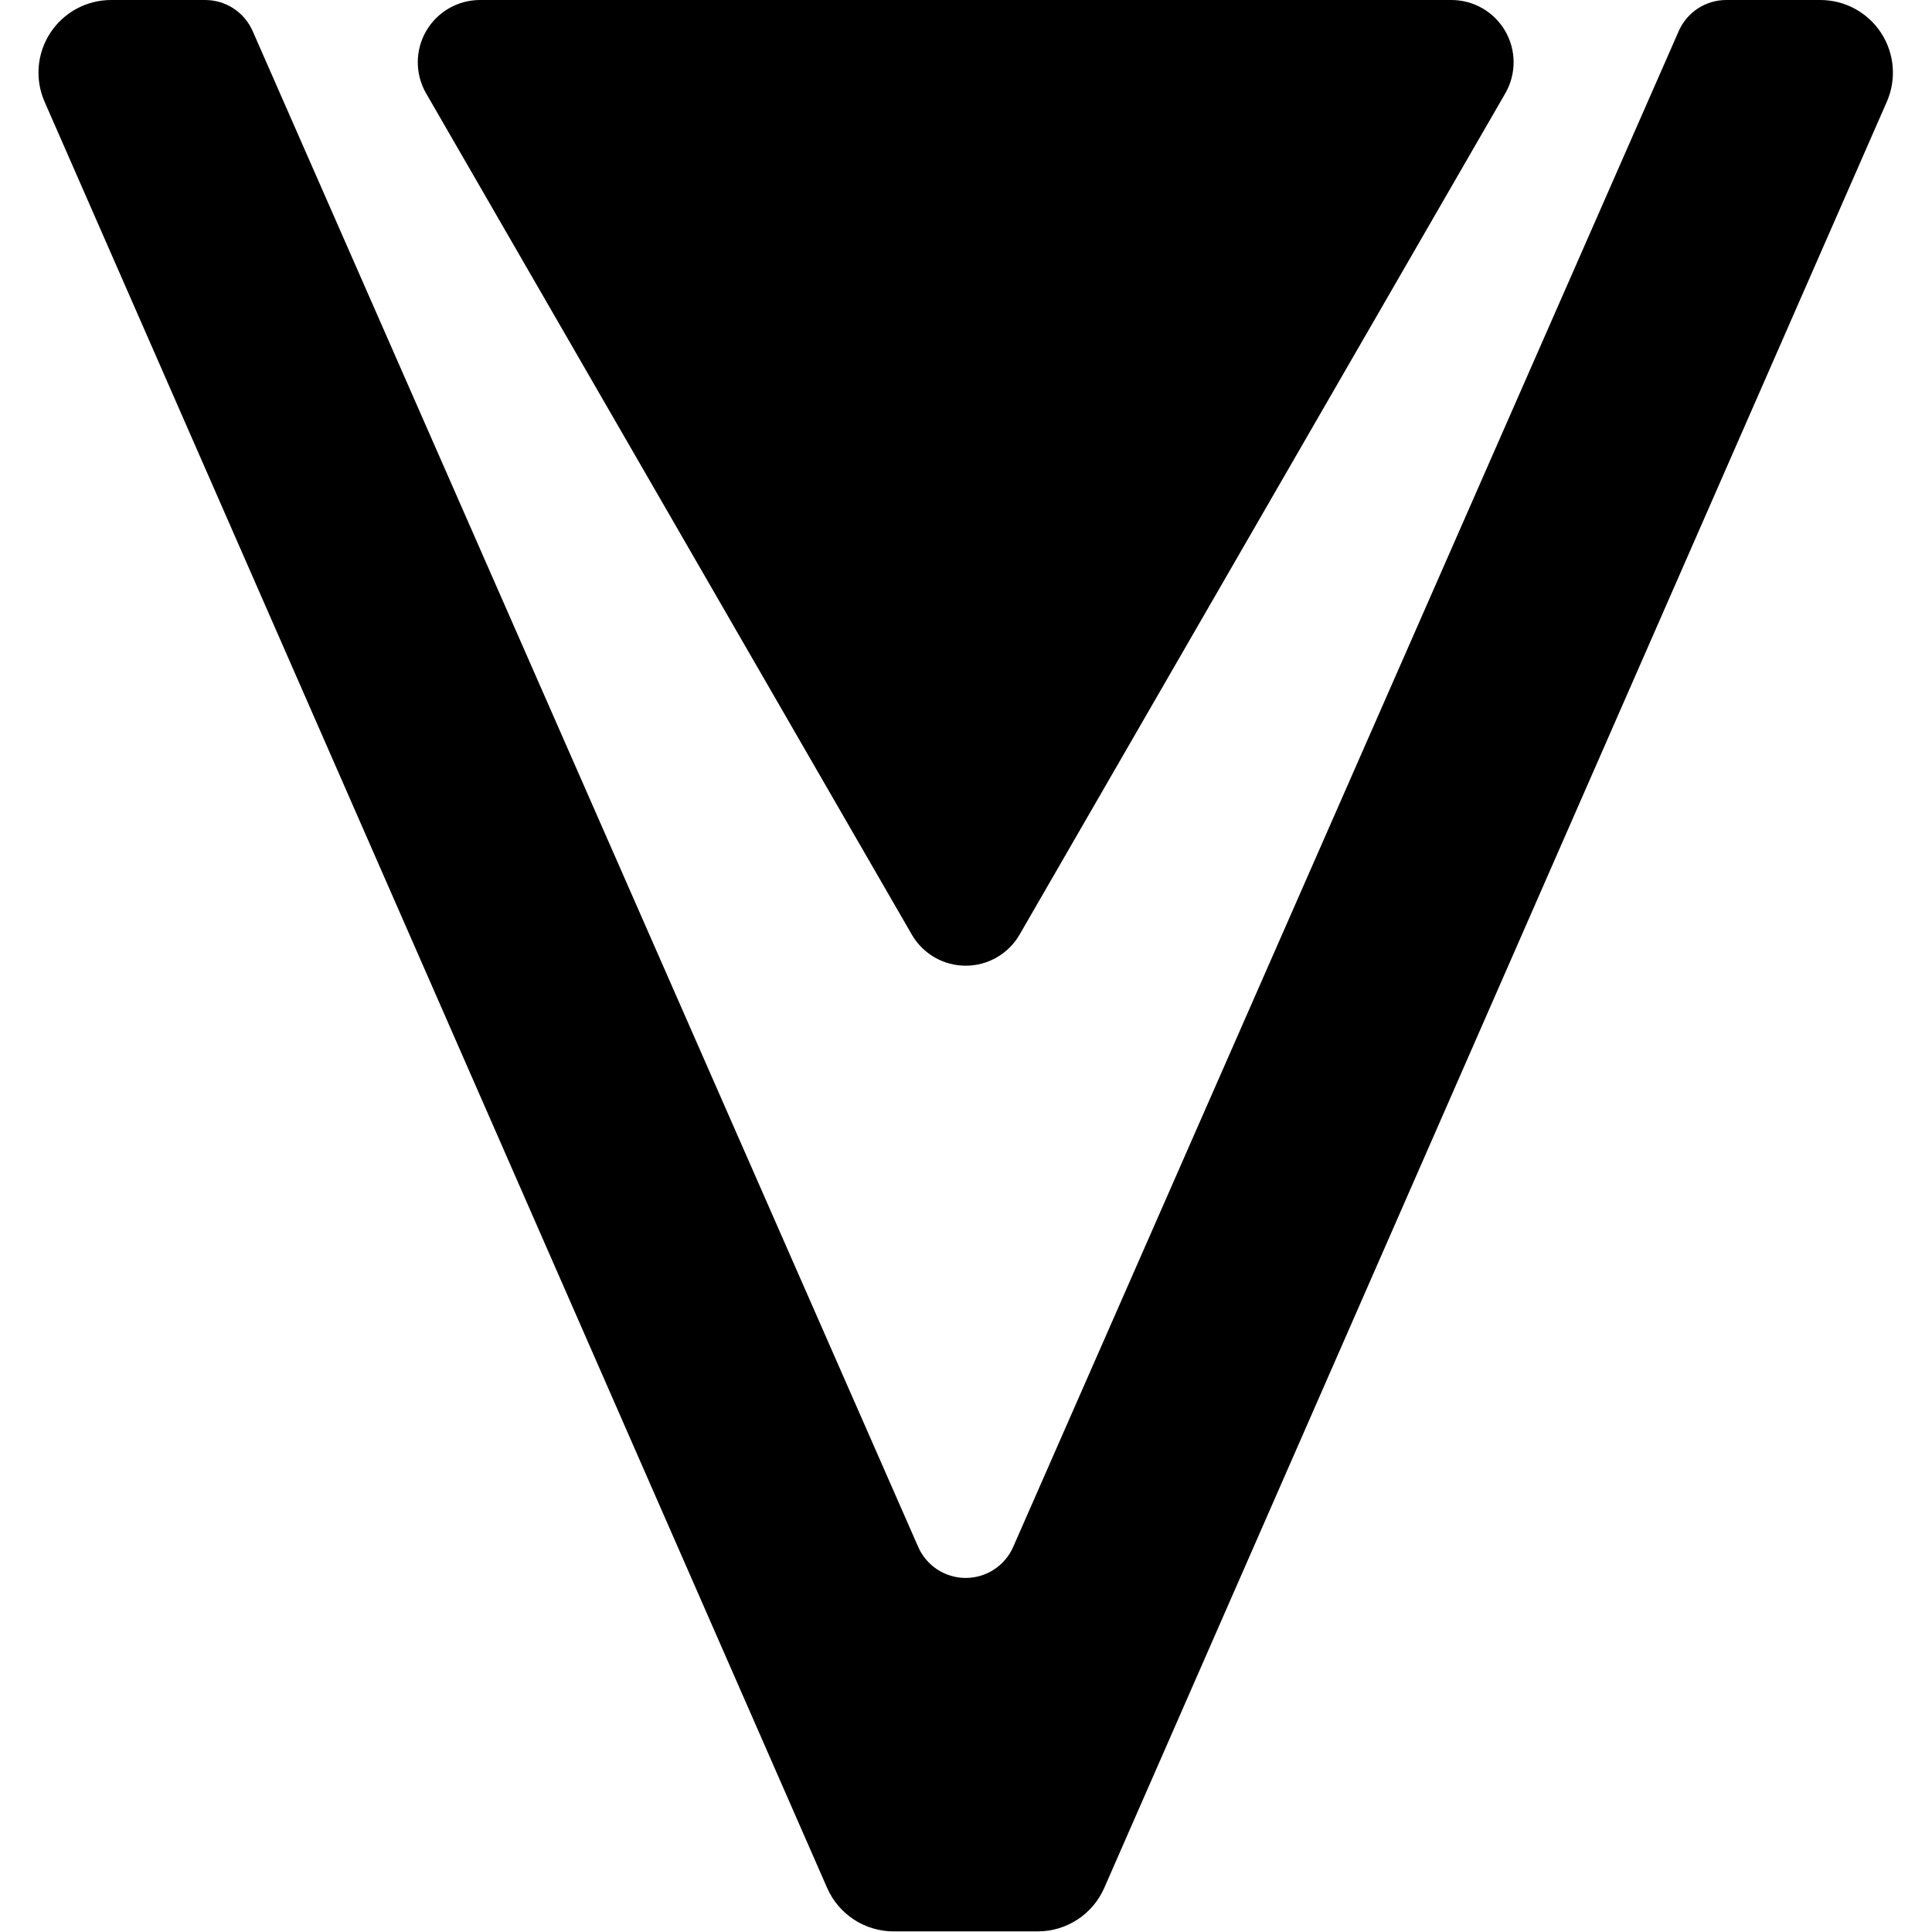
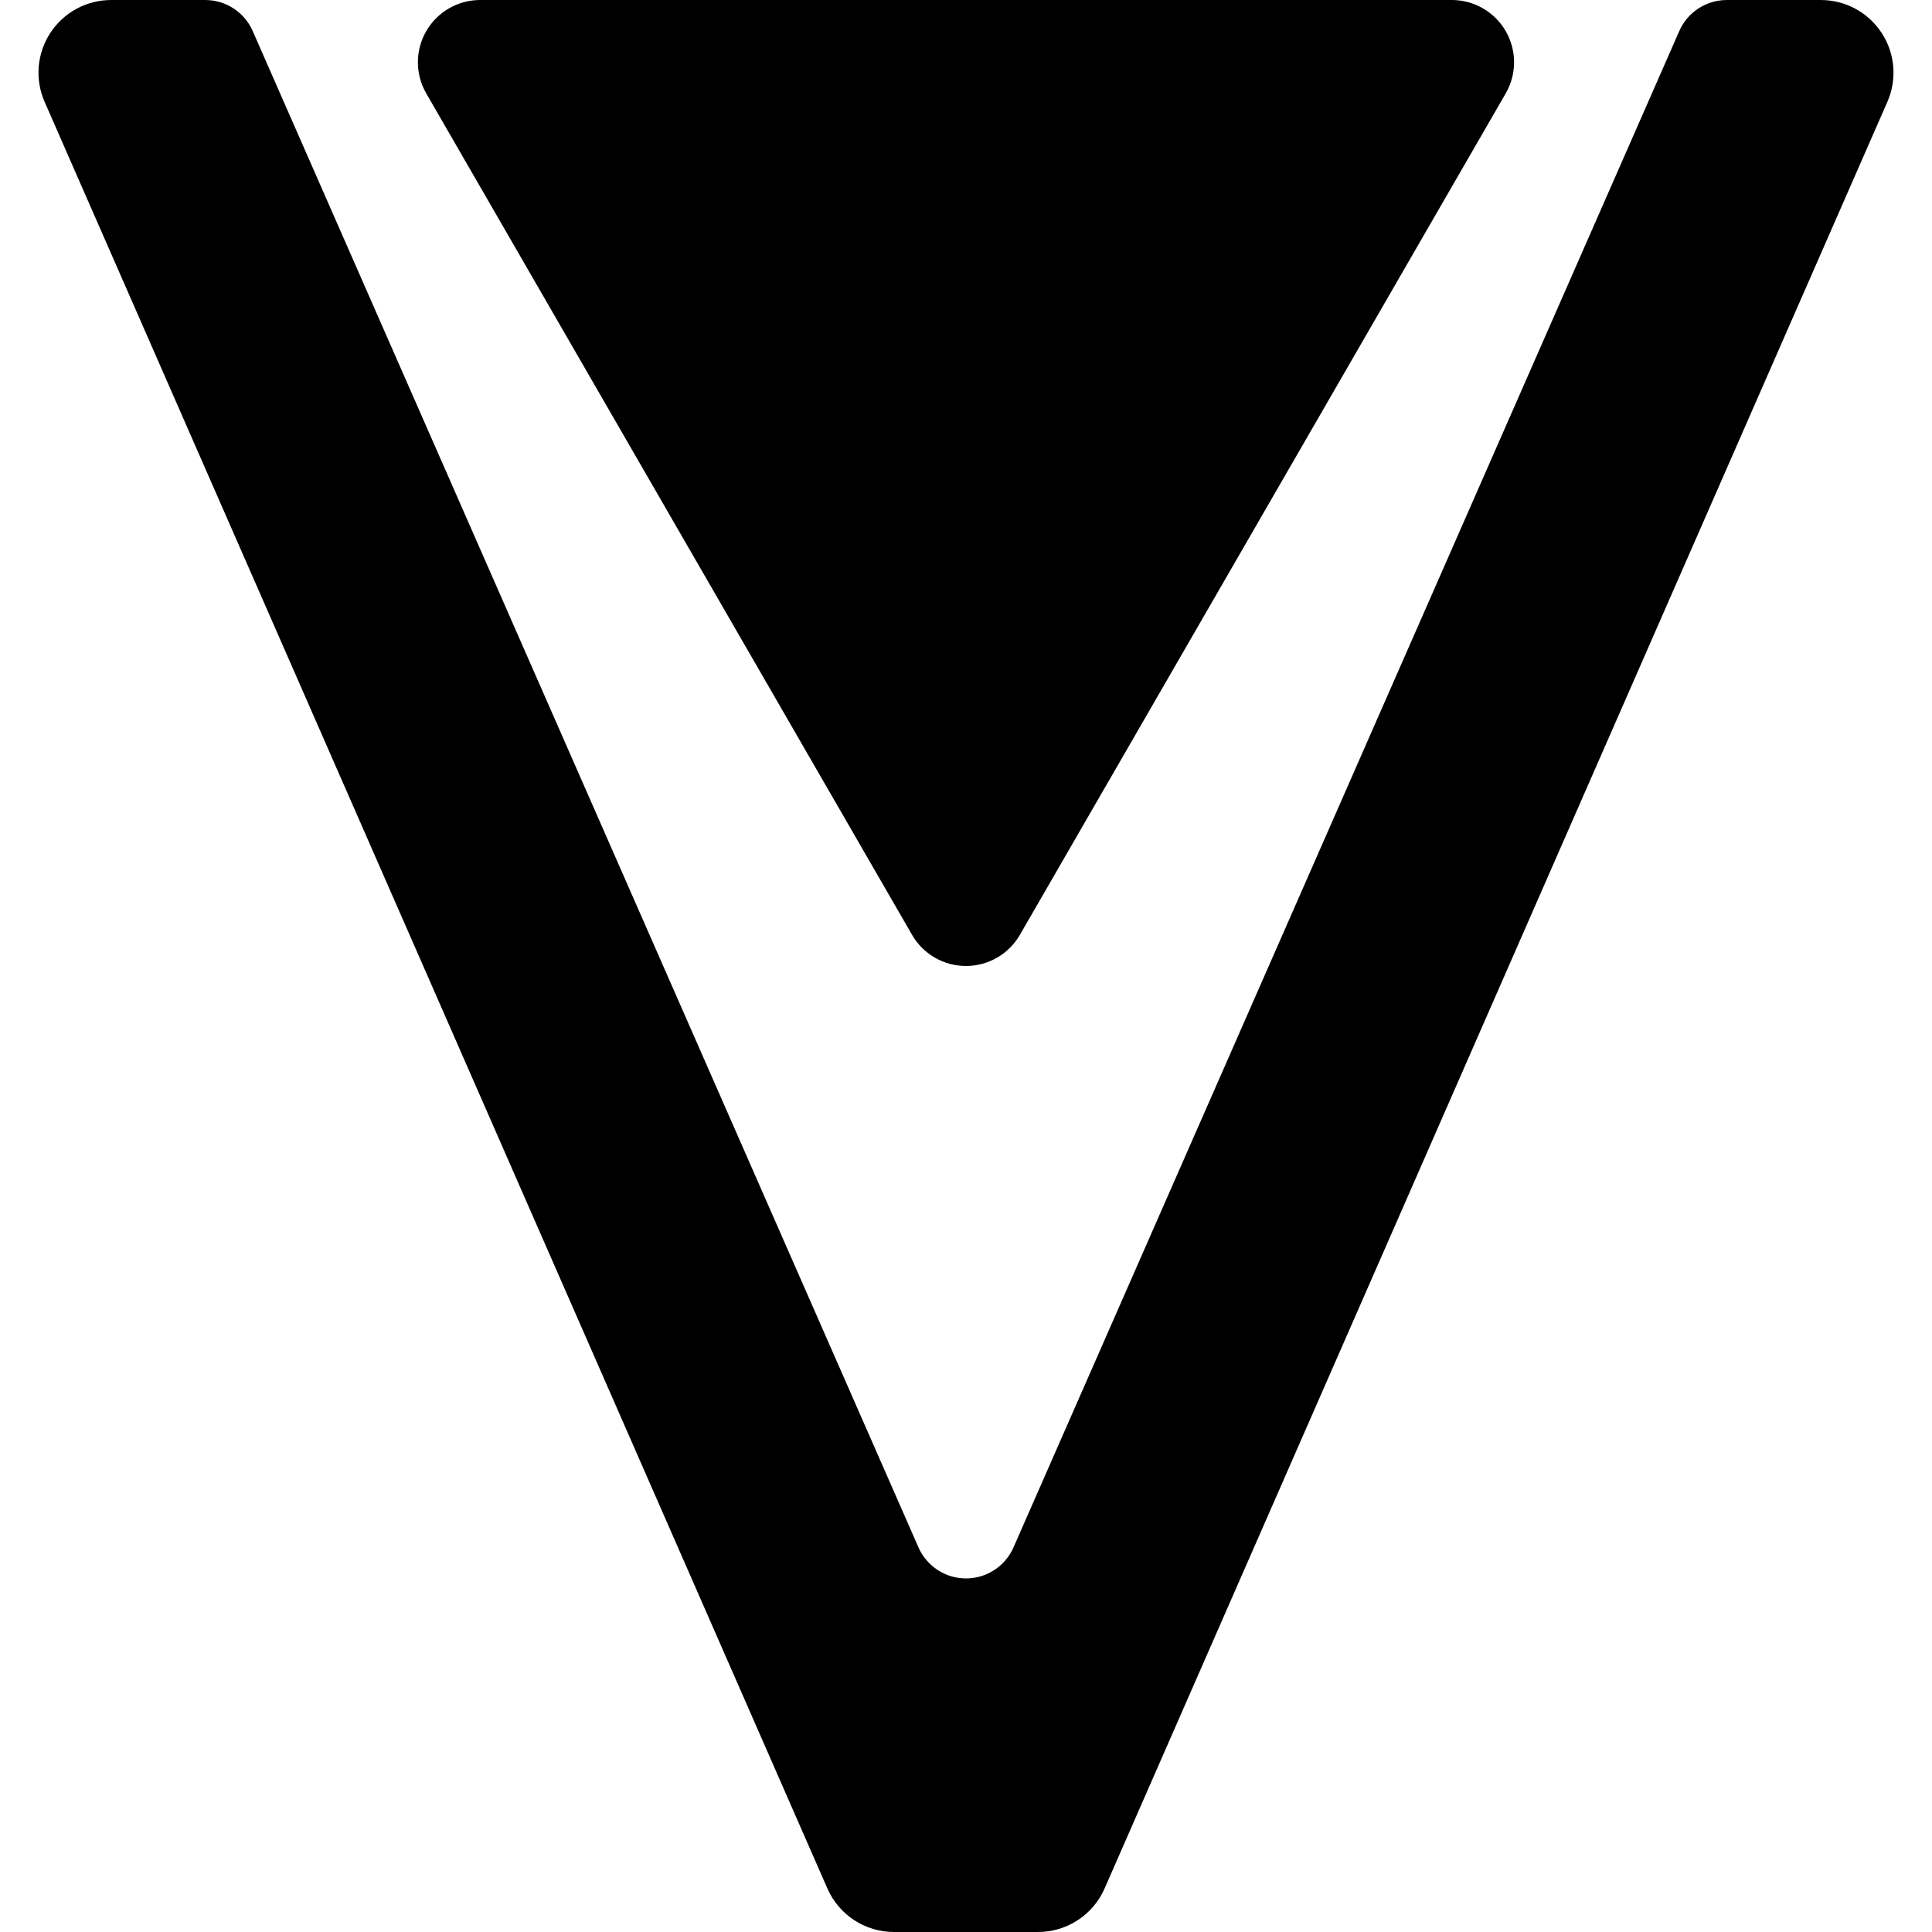
- <svg xmlns="http://www.w3.org/2000/svg" width="100%" height="100%" viewBox="0 0 291 291" version="1.1" xml:space="preserve" style="fill-rule:evenodd;clip-rule:evenodd;stroke-linejoin:round;stroke-miterlimit:2;">
-   <g id="Logo">
+ <svg xmlns="http://www.w3.org/2000/svg" width="100%" height="100%" viewBox="0 0 256 256" version="1.1" xml:space="preserve" style="fill-rule:evenodd;clip-rule:evenodd;stroke-linejoin:round;stroke-miterlimit:2;">
+   <g id="Logo" transform="matrix(2.74997,0,0,2.74997,-223.997,-223.996)">
    <g id="Shape">
-       <path id="V-Shape" d="M284.194,15.327c1.482,-3.382 1.157,-7.283 -0.863,-10.374c-2.02,-3.09 -5.463,-4.953 -9.155,-4.953c-5.148,0 -10.435,0 -14.165,0c-3.1,0 -5.907,1.833 -7.154,4.672c-12.467,28.396 -78.272,178.272 -100.25,228.327c-1.246,2.839 -4.053,4.672 -7.153,4.672c-3.1,0 -5.907,-1.833 -7.153,-4.672c-21.978,-50.055 -87.783,-199.931 -100.25,-228.327c-1.247,-2.839 -4.054,-4.672 -7.154,-4.672c-3.73,0 -9.016,0 -14.164,0c-3.692,0 -7.135,1.863 -9.155,4.953c-2.02,3.091 -2.345,6.992 -0.863,10.374c23.556,53.766 101.872,232.519 117.87,269.034c1.743,3.978 5.675,6.548 10.018,6.548c6.293,0 15.409,0 21.702,0c4.343,0 8.275,-2.57 10.018,-6.548c15.998,-36.515 94.315,-215.268 117.871,-269.034Z" />
-       <path id="Diamond" d="M153.574,140.767c-1.675,2.901 -4.77,4.688 -8.119,4.688c-3.35,-0 -6.445,-1.787 -8.119,-4.688c-16.998,-29.44 -56.156,-97.264 -73.153,-126.704c-1.675,-2.901 -1.675,-6.475 -0,-9.376c1.674,-2.9 4.769,-4.687 8.119,-4.687c33.994,0 112.311,0 146.305,0c3.35,-0 6.445,1.787 8.119,4.688c1.675,2.9 1.675,6.474 0,9.375c-16.997,29.44 -56.155,97.264 -73.152,126.704Z" />
+       <g id="V-Shape" transform="matrix(1,0,0,1,1.01146e-05,-0.0493818)">
+         <path d="M172.397,86.408C172.871,85.326 172.767,84.078 172.12,83.089C171.474,82.1 170.372,81.504 169.191,81.504L164.658,81.504C163.666,81.504 162.768,82.091 162.369,82.999C158.379,92.086 137.322,140.046 130.289,156.064C129.89,156.972 128.992,157.559 128,157.559C127.008,157.559 126.11,156.972 125.711,156.064C118.678,140.046 97.62,92.086 93.631,82.999C93.232,82.091 92.334,81.504 91.342,81.504L86.809,81.504C85.628,81.504 84.526,82.1 83.879,83.089C83.233,84.078 83.129,85.326 83.603,86.408C91.141,103.614 116.202,160.815 121.322,172.499C121.88,173.772 123.138,174.595 124.528,174.595L131.472,174.595C132.862,174.595 134.12,173.772 134.678,172.499C139.797,160.815 164.859,103.614 172.397,86.408Z" />
+       </g>
+       <g id="Diamond" transform="matrix(-1.54007,-1.88604e-16,1.88604e-16,-1.54007,327.925,209.689)">
+         <path d="M128.129,54.017C128.477,53.414 129.12,53.043 129.816,53.043C130.512,53.043 131.155,53.414 131.503,54.017C135.035,60.134 143.171,74.227 146.703,80.344C147.051,80.947 147.051,81.689 146.703,82.292C146.355,82.894 145.712,83.266 145.016,83.266L114.616,83.266C113.92,83.266 113.277,82.894 112.929,82.292C112.581,81.689 112.581,80.947 112.929,80.344C116.461,74.227 124.597,60.134 128.129,54.017Z" />
+       </g>
    </g>
  </g>
</svg>
